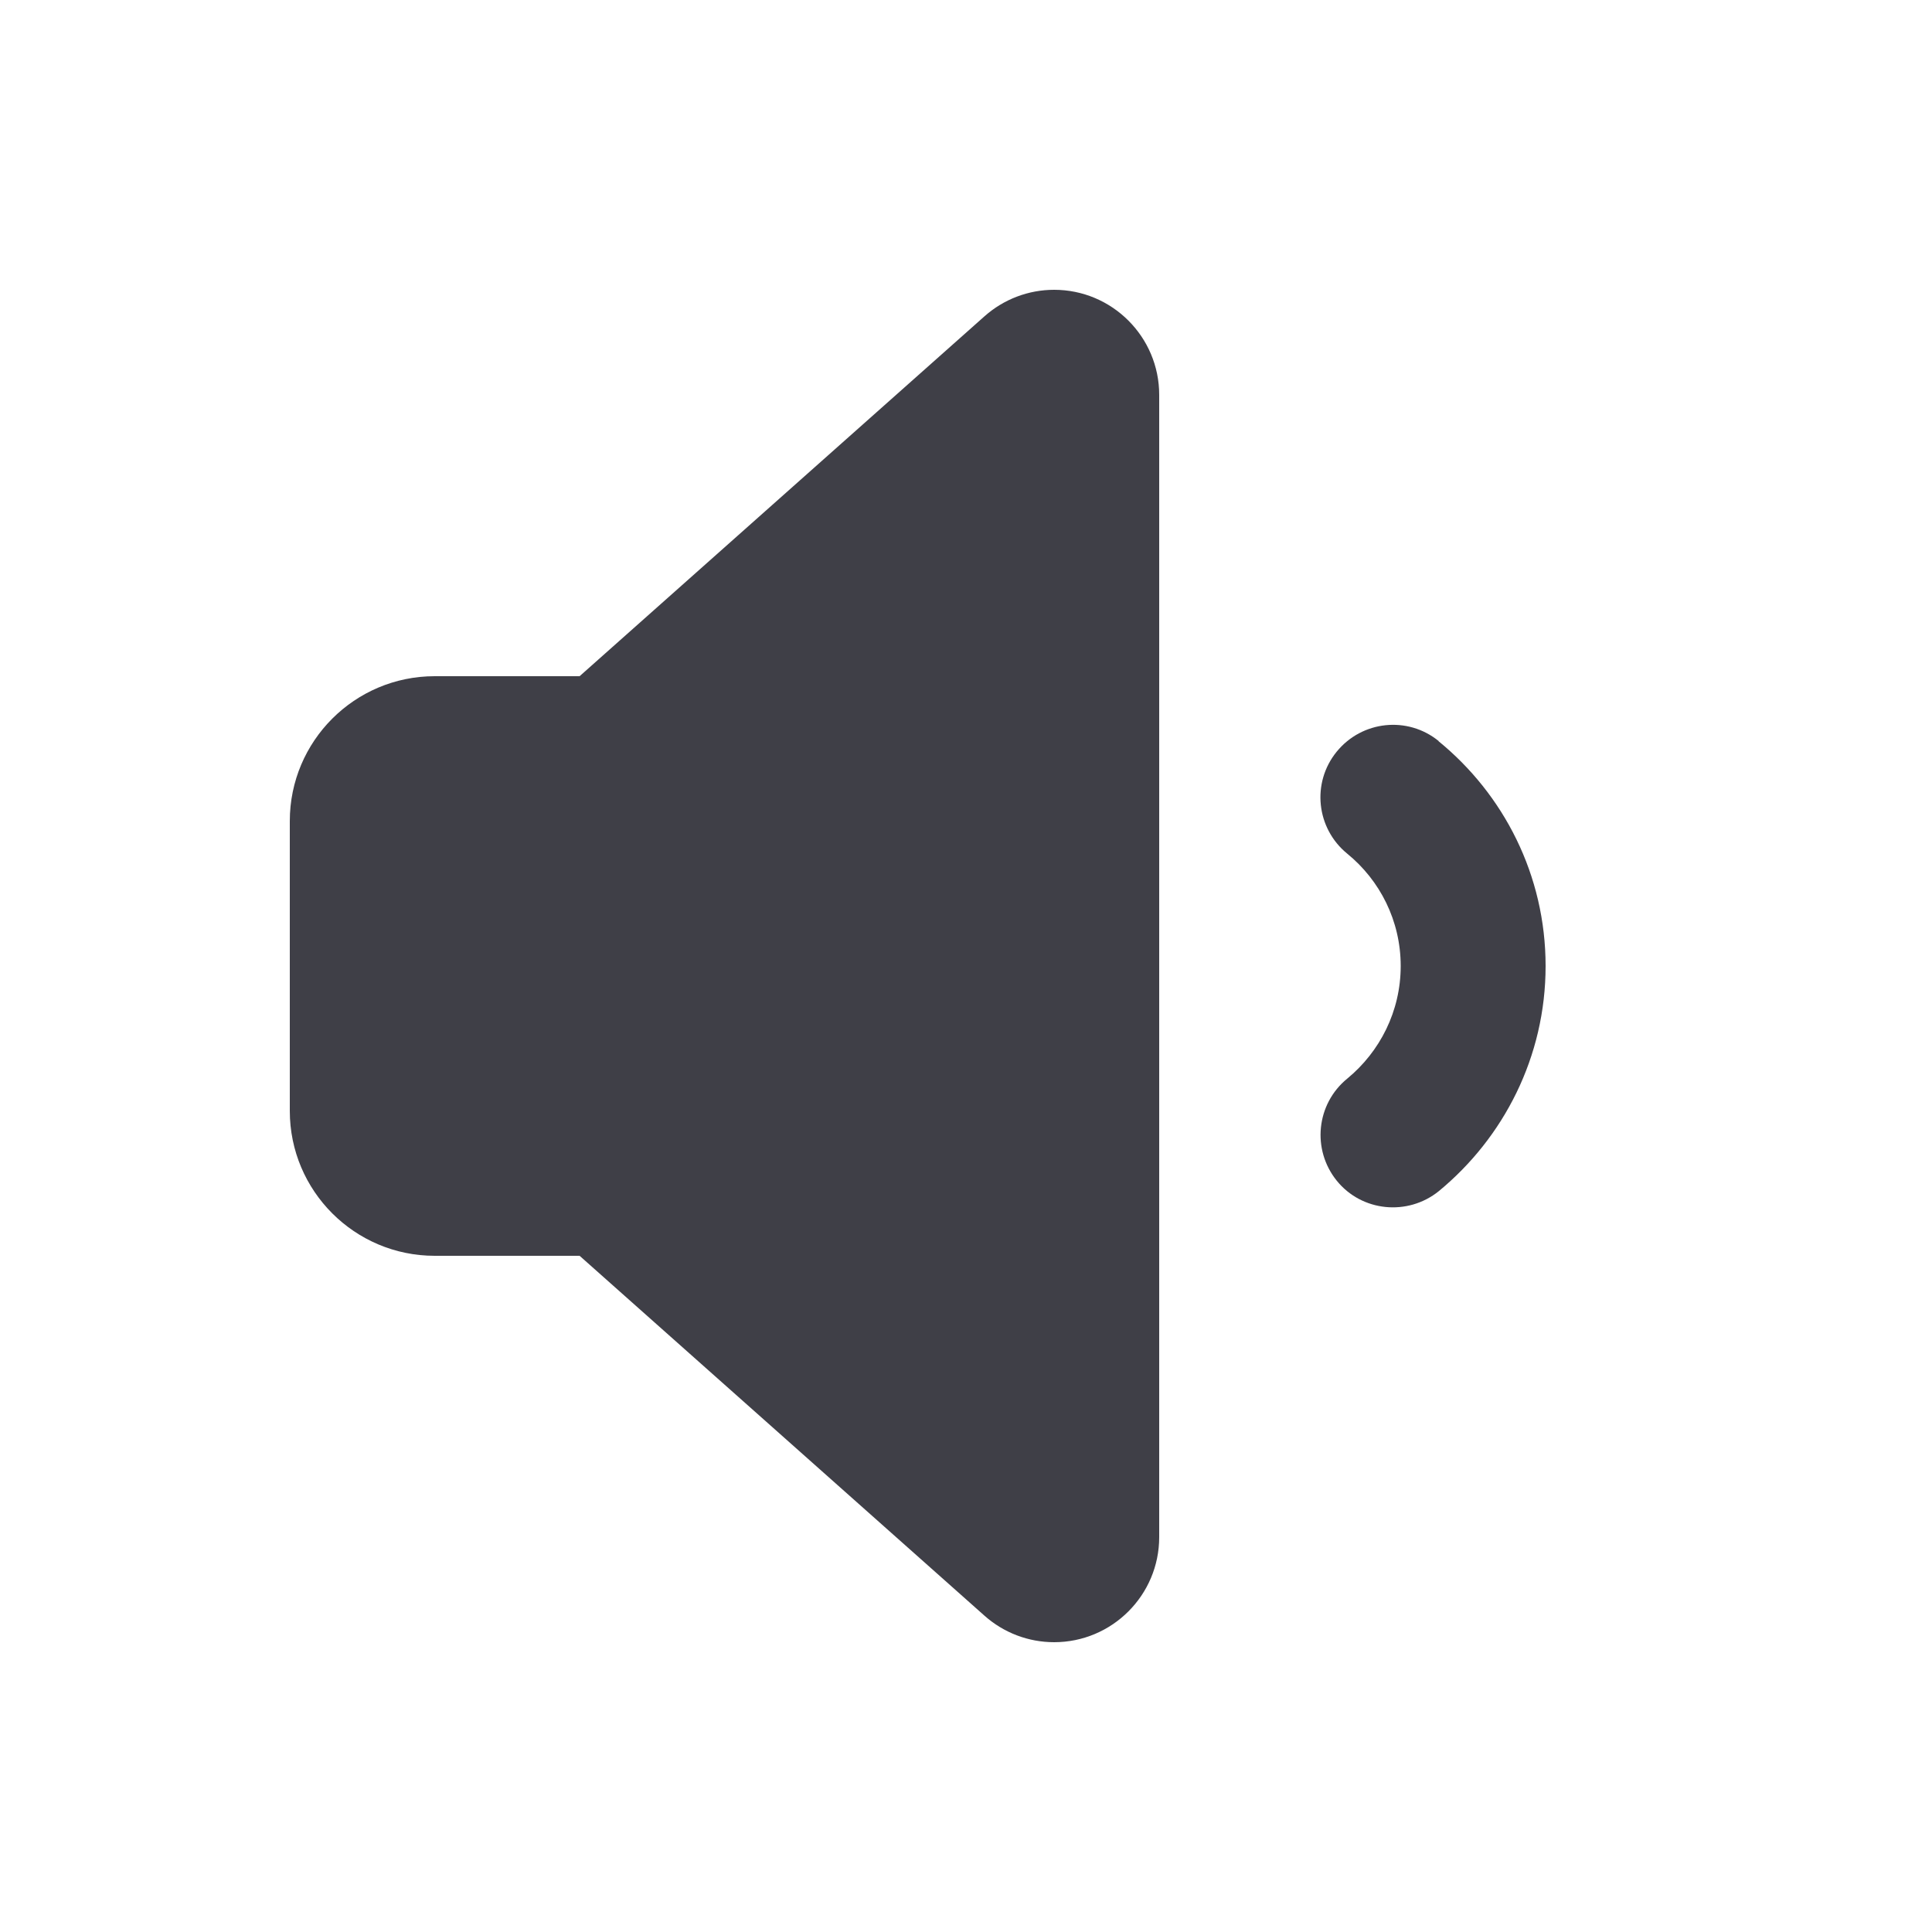
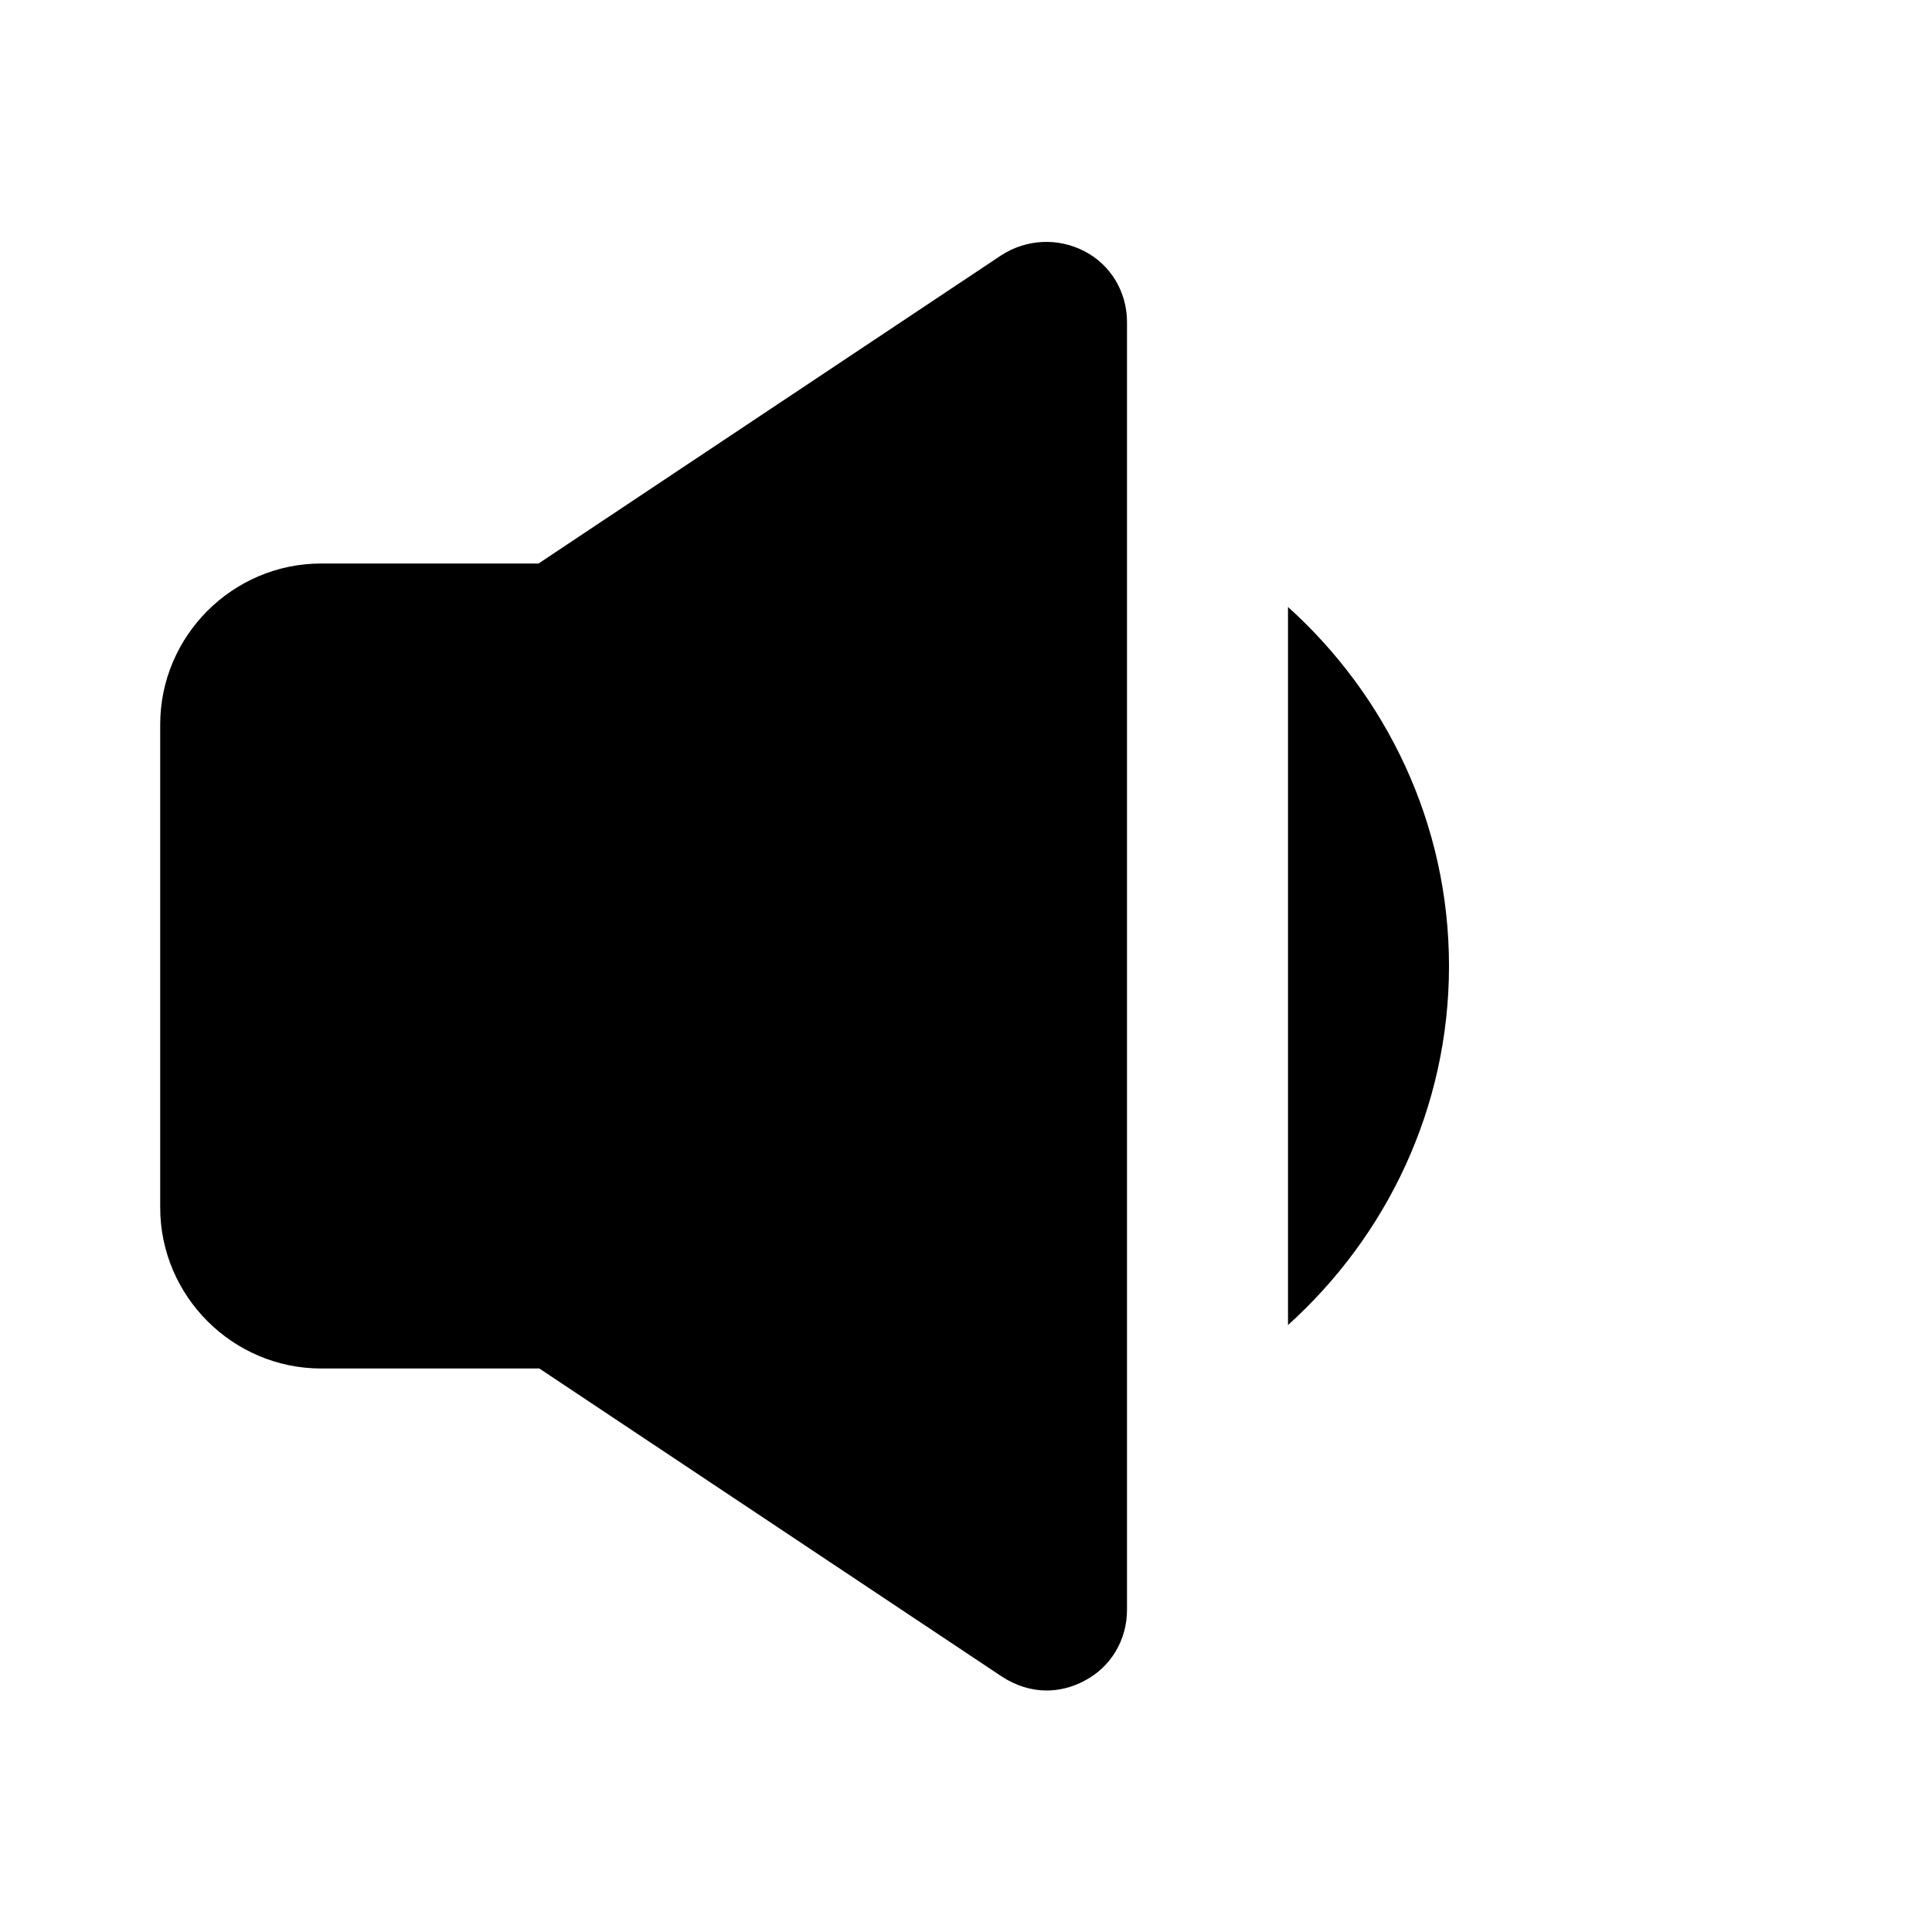
- <svg xmlns="http://www.w3.org/2000/svg" viewBox="0 0 640 640" fill="#3F3F47">
-   <path d="M144 416L192 416L326.1 535.2C332.5 540.9 340.7 544 349.2 544C368.4 544 384 528.4 384 509.2L384 130.8C384 111.6 368.4 96 349.2 96C340.7 96 332.5 99.1 326.1 104.8L192 224L144 224C117.5 224 96 245.5 96 272L96 368C96 394.5 117.5 416 144 416zM476.6 245.5C466.3 237.1 451.2 238.7 442.8 249C434.4 259.3 436 274.4 446.3 282.8C457.1 291.6 464 305 464 320C464 335 457.1 348.4 446.3 357.3C436 365.7 434.5 380.8 442.8 391.1C451.1 401.4 466.3 402.9 476.6 394.6C498.1 376.9 512 350.1 512 320C512 289.9 498.1 263.1 476.5 245.5z" />
+ <svg xmlns="http://www.w3.org/2000/svg" width="24" height="24" fill="currentColor" viewBox="0 0 24 24" transform="" id="injected-svg">
+   <path d="M4 17h2.7l5.75 3.83c.17.11.36.17.55.17.16 0 .32-.04.47-.12.33-.17.53-.51.53-.88V4c0-.37-.2-.71-.53-.88s-.72-.15-1.03.05L6.69 7h-2.7c-1.1 0-2 .9-2 2v6c0 1.1.9 2 2 2Zm14-5c0-1.77-.78-3.36-2-4.46v8.92c1.22-1.1 2-2.69 2-4.46" />
</svg>
